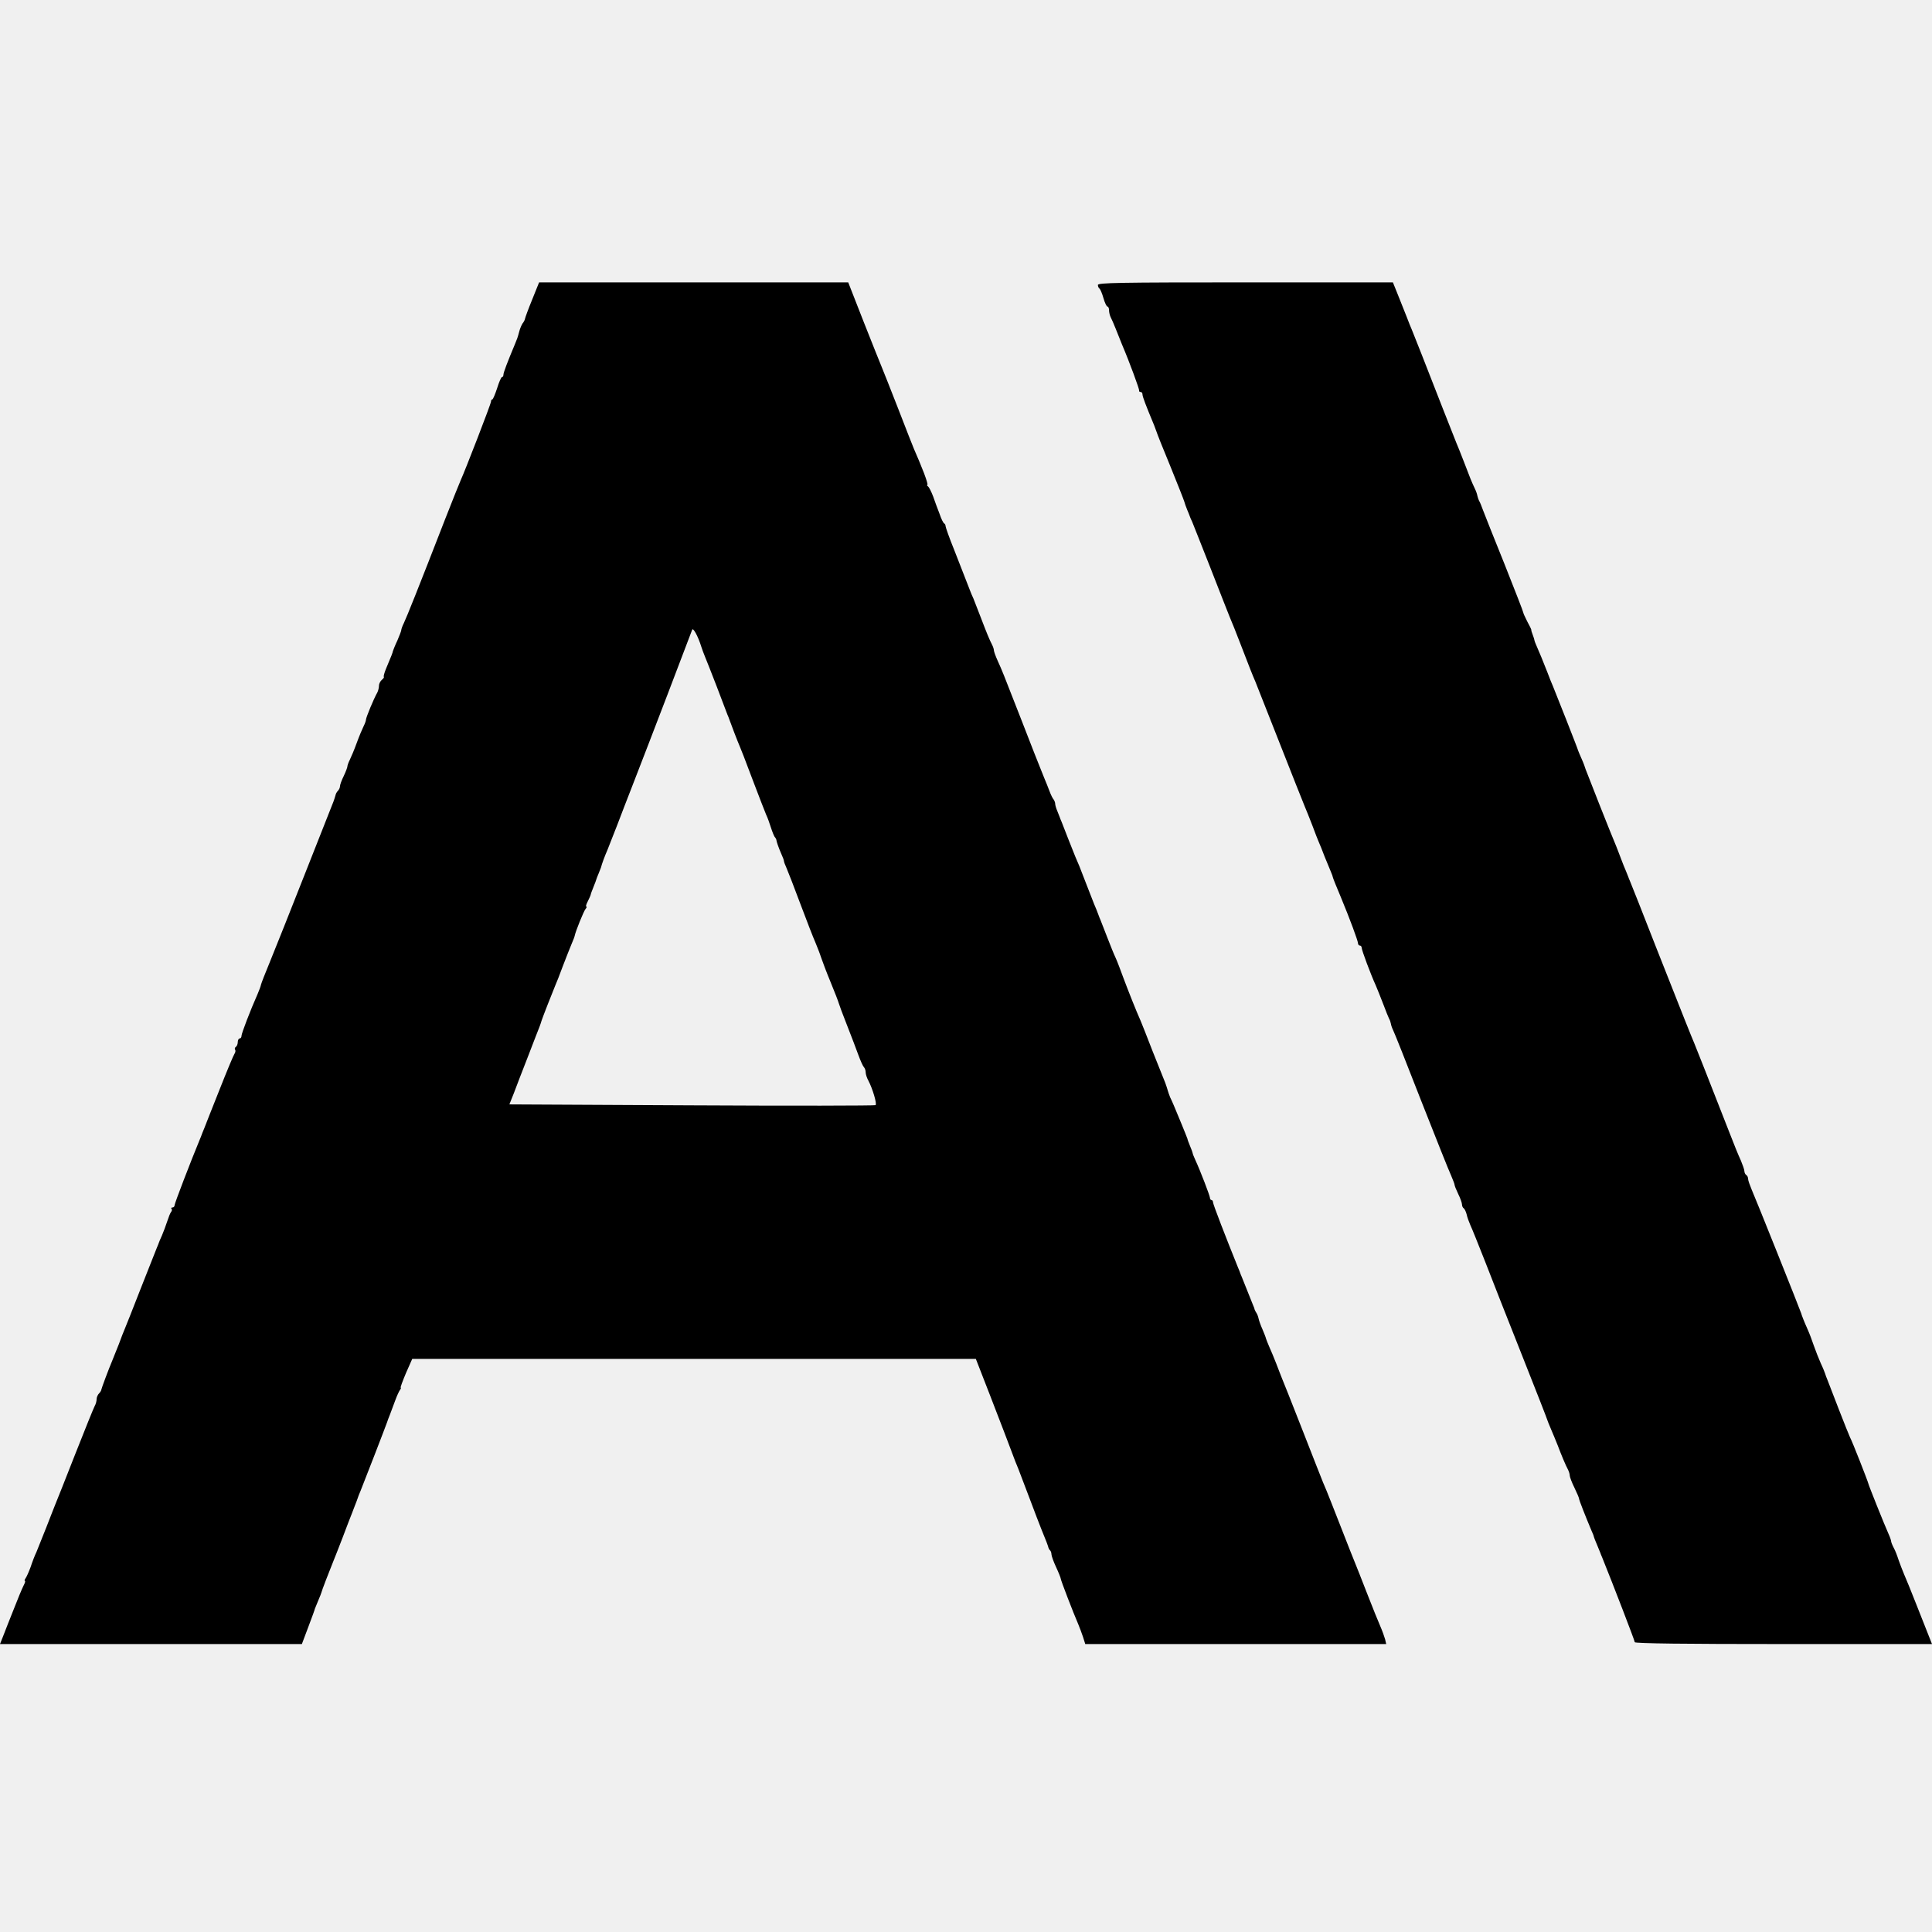
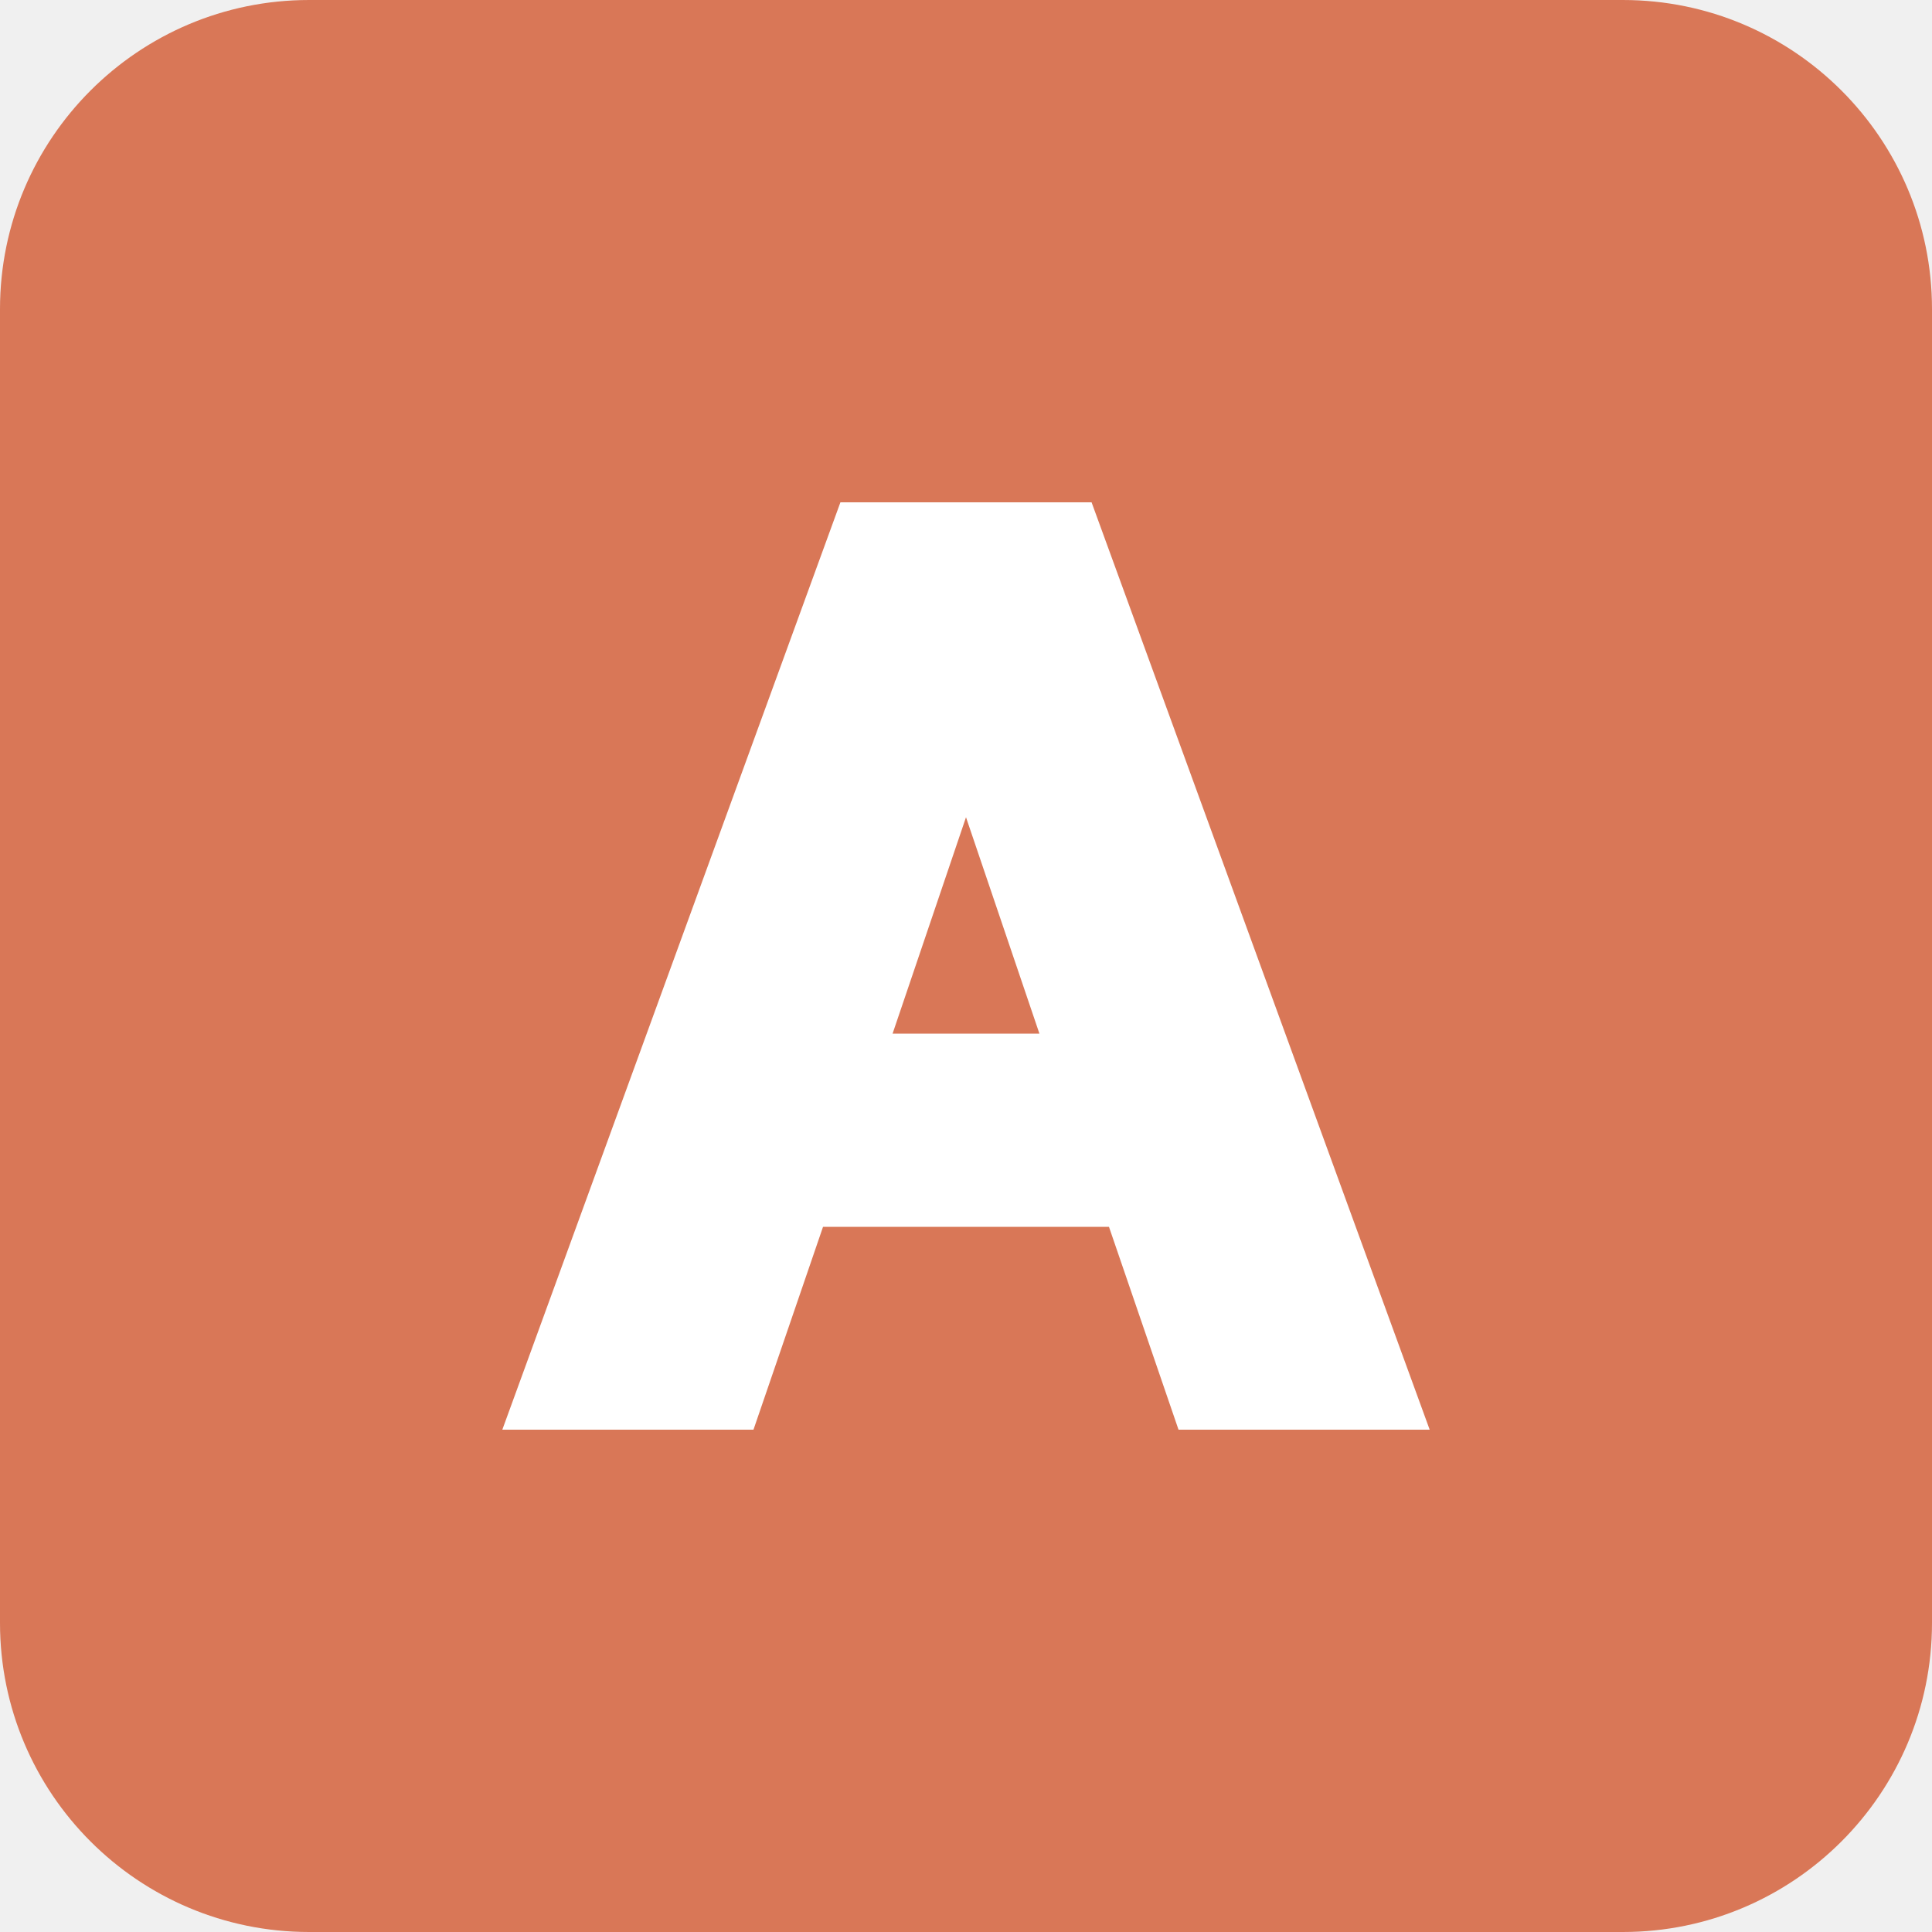
- <svg xmlns="http://www.w3.org/2000/svg" version="1.0" width="1040pt" height="1040pt" viewBox="0 0 1040 1040" preserveAspectRatio="xMidYMid meet">
-   <g transform="translate(0,1040) scale(0.1,-0.1)" fill="#000000" stroke="none">
-     <path d="M2865 8788 c-21 -51 -38 -98 -39 -104 -1 -7 -7 -18 -13 -25 -5 -8 -14 -27 -18 -44 -10 -37 -10 -35 -22 -65 -41 -98 -63 -155 -63 -167 0 -7 -3 -13 -8 -13 -4 0 -16 -27 -26 -60 -11 -33 -22 -60 -26 -60 -4 0 -7 -6 -7 -12 0 -12 -142 -378 -163 -423 -5 -11 -43 -105 -84 -210 -144 -371 -208 -530 -222 -559 -8 -16 -14 -33 -14 -38 0 -5 -10 -30 -21 -56 -12 -25 -22 -51 -24 -57 -2 -10 -6 -21 -38 -97 -8 -20 -13 -38 -11 -41 3 -2 -2 -10 -11 -17 -8 -7 -15 -21 -15 -31 0 -11 -4 -27 -9 -37 -20 -35 -61 -135 -61 -146 0 -6 -6 -22 -13 -36 -7 -14 -24 -54 -37 -90 -13 -36 -30 -76 -37 -90 -7 -14 -13 -30 -13 -36 0 -5 -9 -29 -20 -52 -11 -22 -20 -47 -20 -55 0 -7 -5 -18 -11 -24 -6 -6 -12 -17 -13 -24 -2 -8 -7 -23 -11 -34 -4 -11 -73 -184 -152 -385 -79 -201 -164 -414 -189 -475 -25 -60 -47 -117 -49 -125 -1 -8 -10 -31 -18 -50 -40 -90 -87 -213 -87 -226 0 -8 -4 -14 -10 -14 -5 0 -10 -9 -10 -19 0 -11 -5 -23 -10 -26 -6 -4 -8 -11 -4 -16 3 -5 1 -15 -4 -22 -5 -7 -41 -93 -80 -192 -39 -99 -77 -193 -83 -210 -7 -16 -13 -32 -14 -35 -1 -3 -5 -14 -10 -25 -48 -116 -135 -342 -135 -352 0 -7 -5 -13 -12 -13 -6 0 -8 -3 -5 -7 4 -3 3 -11 -2 -17 -5 -6 -14 -29 -21 -51 -7 -22 -20 -56 -28 -75 -9 -19 -16 -37 -17 -40 -1 -3 -5 -14 -10 -25 -4 -11 -44 -110 -87 -220 -43 -110 -82 -209 -87 -220 -5 -11 -19 -47 -31 -80 -13 -33 -29 -73 -36 -90 -18 -42 -58 -149 -59 -157 0 -4 -6 -13 -12 -19 -7 -7 -13 -21 -13 -31 0 -10 -4 -26 -10 -36 -5 -9 -53 -127 -106 -262 -53 -135 -100 -254 -105 -265 -4 -11 -27 -67 -49 -125 -23 -58 -47 -118 -54 -135 -8 -16 -22 -52 -31 -80 -10 -27 -23 -56 -28 -62 -5 -7 -6 -13 -3 -13 4 0 0 -12 -8 -27 -8 -16 -31 -71 -51 -123 -21 -52 -46 -116 -56 -142 l-19 -48 813 0 812 0 35 93 c19 50 35 94 35 97 1 3 9 22 18 44 9 21 17 41 17 43 0 5 44 119 64 168 7 17 30 75 51 130 21 55 43 114 50 130 6 17 18 46 25 65 6 19 16 44 21 55 11 26 139 357 143 370 2 6 8 24 15 40 6 17 19 50 28 75 9 25 21 51 26 58 5 6 7 12 4 12 -3 0 10 35 28 78 l34 77 1517 0 1517 0 74 -190 c40 -104 76 -197 79 -205 3 -8 19 -51 36 -95 16 -44 34 -89 39 -100 4 -11 31 -81 59 -155 28 -74 57 -151 65 -170 25 -60 38 -95 39 -102 1 -3 4 -10 9 -14 4 -4 7 -14 7 -21 0 -8 11 -39 25 -69 14 -30 25 -58 25 -62 0 -8 68 -185 95 -247 7 -16 18 -47 25 -67 l12 -38 810 0 810 0 -6 26 c-4 14 -15 45 -25 68 -10 22 -42 102 -71 176 -29 74 -58 149 -65 165 -7 17 -43 107 -79 200 -37 94 -70 179 -75 190 -5 11 -13 31 -19 45 -6 14 -56 142 -112 285 -56 143 -106 269 -111 280 -4 11 -18 45 -29 75 -12 30 -28 70 -37 89 -8 18 -16 39 -18 45 -1 6 -10 29 -19 50 -10 22 -19 48 -21 58 -2 10 -7 24 -12 31 -4 6 -8 14 -9 17 0 3 -4 14 -9 25 -4 11 -18 45 -30 75 -12 30 -26 64 -30 75 -5 11 -9 22 -10 25 -1 3 -5 14 -10 25 -67 166 -135 342 -135 352 0 7 -4 13 -8 13 -5 0 -9 6 -9 13 -1 12 -50 141 -79 204 -8 17 -14 33 -14 36 0 2 -6 20 -14 38 -8 19 -14 36 -14 39 -1 3 -15 39 -32 80 -42 102 -48 116 -61 143 -5 13 -11 29 -13 37 -2 8 -8 26 -13 40 -6 14 -36 90 -68 170 -31 80 -60 154 -65 165 -23 51 -65 157 -92 229 -16 44 -35 94 -43 111 -8 16 -27 64 -43 105 -16 41 -33 84 -37 95 -5 11 -9 22 -10 25 -6 16 -18 48 -26 65 -4 11 -22 56 -39 100 -17 44 -35 90 -40 103 -14 31 -24 56 -58 142 -16 41 -33 84 -37 95 -5 11 -9 22 -10 25 -1 3 -7 18 -13 33 -7 16 -12 34 -12 41 0 6 -4 16 -8 22 -5 5 -15 25 -22 44 -7 19 -20 51 -28 70 -8 19 -18 44 -22 55 -5 11 -50 126 -100 255 -108 276 -102 262 -129 322 -12 26 -21 52 -21 58 0 6 -4 18 -9 28 -15 29 -29 63 -61 147 -17 44 -35 90 -40 103 -6 12 -14 32 -19 45 -17 43 -40 103 -85 218 -26 64 -46 121 -46 127 0 6 -3 12 -7 14 -5 2 -16 24 -25 51 -10 26 -26 68 -35 95 -10 26 -22 50 -28 54 -5 4 -7 8 -3 8 4 0 -5 28 -18 63 -23 58 -30 75 -54 130 -5 12 -44 110 -85 217 -42 107 -82 209 -89 225 -7 17 -51 126 -97 243 l-83 212 -832 0 -832 0 -37 -92z m910 -1869 c4 -13 13 -37 20 -54 7 -16 35 -88 63 -160 27 -71 53 -139 57 -150 5 -11 9 -22 10 -25 9 -26 47 -125 58 -150 6 -14 11 -27 12 -30 1 -3 5 -12 8 -20 3 -8 29 -76 57 -150 28 -74 57 -148 64 -165 8 -16 19 -48 26 -70 7 -22 16 -44 20 -50 5 -5 8 -12 9 -15 0 -8 12 -43 27 -77 8 -17 14 -34 14 -38 0 -4 6 -21 14 -38 8 -18 42 -106 76 -197 34 -91 70 -183 80 -205 9 -22 23 -57 30 -79 7 -21 30 -82 52 -135 22 -53 41 -103 43 -111 2 -8 22 -62 45 -120 23 -58 50 -130 61 -160 11 -30 24 -59 29 -64 6 -6 10 -19 10 -29 0 -10 7 -31 15 -45 22 -42 47 -125 38 -131 -4 -3 -450 -4 -989 -1 l-982 5 24 60 c12 33 47 123 77 200 30 77 57 149 62 160 4 11 9 25 10 30 3 11 60 157 74 190 5 11 24 58 41 105 18 47 39 100 47 119 8 18 16 39 17 45 4 22 48 131 58 143 6 7 8 13 4 13 -4 0 0 13 9 30 8 16 15 32 15 35 0 3 7 21 15 41 8 20 15 38 15 40 0 1 5 15 12 31 6 15 12 30 13 33 5 20 20 61 35 95 9 22 33 83 53 135 20 52 56 147 81 210 95 244 300 780 322 840 5 14 32 -36 49 -91z" />
-     <path d="M5910 8866 c0 -8 4 -17 9 -20 4 -3 14 -26 21 -51 7 -25 17 -45 21 -45 5 0 9 -9 9 -20 0 -11 4 -28 9 -38 5 -9 17 -37 27 -62 10 -25 25 -63 34 -85 39 -91 94 -241 92 -247 -1 -5 2 -8 8 -8 6 0 10 -6 10 -13 0 -12 18 -59 63 -167 5 -14 11 -29 13 -35 1 -5 34 -89 74 -185 39 -96 73 -182 75 -190 2 -8 9 -28 16 -45 7 -16 13 -32 14 -35 1 -3 6 -16 13 -30 6 -14 49 -124 97 -245 47 -121 94 -240 104 -265 11 -25 36 -88 56 -140 54 -140 64 -166 83 -210 9 -22 118 -298 219 -555 20 -49 41 -103 48 -120 7 -16 25 -61 40 -100 14 -38 30 -79 35 -90 5 -11 19 -45 30 -75 12 -30 27 -66 33 -80 6 -14 11 -27 11 -30 1 -6 21 -56 44 -110 49 -118 92 -235 92 -247 0 -7 5 -13 10 -13 6 0 10 -6 10 -12 0 -13 49 -144 76 -203 7 -16 25 -61 40 -100 14 -38 29 -74 32 -80 4 -5 7 -17 9 -25 1 -8 6 -23 12 -35 6 -11 74 -182 151 -380 78 -198 150 -379 161 -402 10 -24 19 -46 19 -51 0 -5 9 -27 20 -50 11 -22 20 -48 20 -56 0 -8 4 -17 9 -20 5 -3 12 -18 16 -33 3 -16 13 -41 20 -58 8 -16 43 -104 79 -195 35 -91 125 -319 200 -508 75 -189 136 -345 136 -348 0 -2 9 -23 19 -47 10 -23 26 -62 36 -87 20 -53 43 -108 56 -132 5 -10 9 -24 9 -31 0 -7 11 -37 25 -65 14 -29 25 -55 25 -59 0 -8 37 -101 66 -170 8 -17 14 -33 14 -36 0 -2 8 -22 17 -43 9 -22 17 -41 18 -44 1 -3 5 -14 10 -25 59 -146 175 -447 175 -455 0 -7 276 -10 800 -10 l800 0 -19 48 c-10 26 -40 101 -66 167 -26 66 -55 138 -65 160 -9 22 -23 57 -30 78 -7 22 -18 51 -26 65 -8 15 -14 31 -14 35 0 5 -6 23 -14 40 -22 49 -107 261 -109 272 -4 16 -87 228 -98 247 -4 9 -32 77 -60 150 -28 73 -56 144 -61 158 -6 14 -12 30 -13 35 -2 6 -12 32 -24 57 -11 25 -28 68 -37 94 -9 27 -24 67 -34 89 -18 40 -32 76 -34 85 -3 12 -250 630 -267 667 -10 24 -19 49 -19 57 0 8 -4 18 -10 21 -5 3 -10 13 -10 21 0 8 -9 33 -19 57 -11 23 -40 94 -64 157 -116 296 -179 457 -187 475 -14 32 -59 145 -203 510 -73 187 -137 349 -142 360 -5 11 -9 22 -10 25 -1 3 -6 16 -12 30 -6 14 -19 45 -28 70 -9 25 -21 54 -25 65 -28 65 -161 403 -165 415 -2 8 -11 33 -21 55 -10 22 -18 42 -19 45 0 5 -120 309 -135 345 -5 11 -19 45 -30 75 -34 86 -37 93 -54 132 -9 20 -16 38 -16 41 0 3 -4 16 -9 29 -5 13 -9 25 -8 28 0 3 -10 23 -22 45 -11 22 -21 43 -21 47 0 5 -46 122 -101 261 -56 138 -108 270 -116 291 -8 22 -17 45 -21 50 -3 6 -7 18 -9 26 -1 8 -7 26 -14 40 -17 36 -25 55 -59 145 -17 44 -35 89 -40 100 -4 11 -38 97 -75 190 -89 229 -155 396 -165 420 -5 11 -18 43 -28 70 -11 28 -32 80 -47 118 l-27 67 -794 0 c-685 0 -794 -2 -794 -14z" />
-   </g>
+ <svg xmlns="http://www.w3.org/2000/svg" viewBox="0 0 100 100">
+   <rect width="100" height="100" rx="16" fill="#d97757" />
+   <path d="M43.5 26 L56.5 26 L74 74 L61 74 L57.4 63.5 L42.6 63.5 L39 74 L26 74 Z M46.2 53.5 L53.8 53.5 L50 42.3 Z" fill="#fff" />
</svg>
